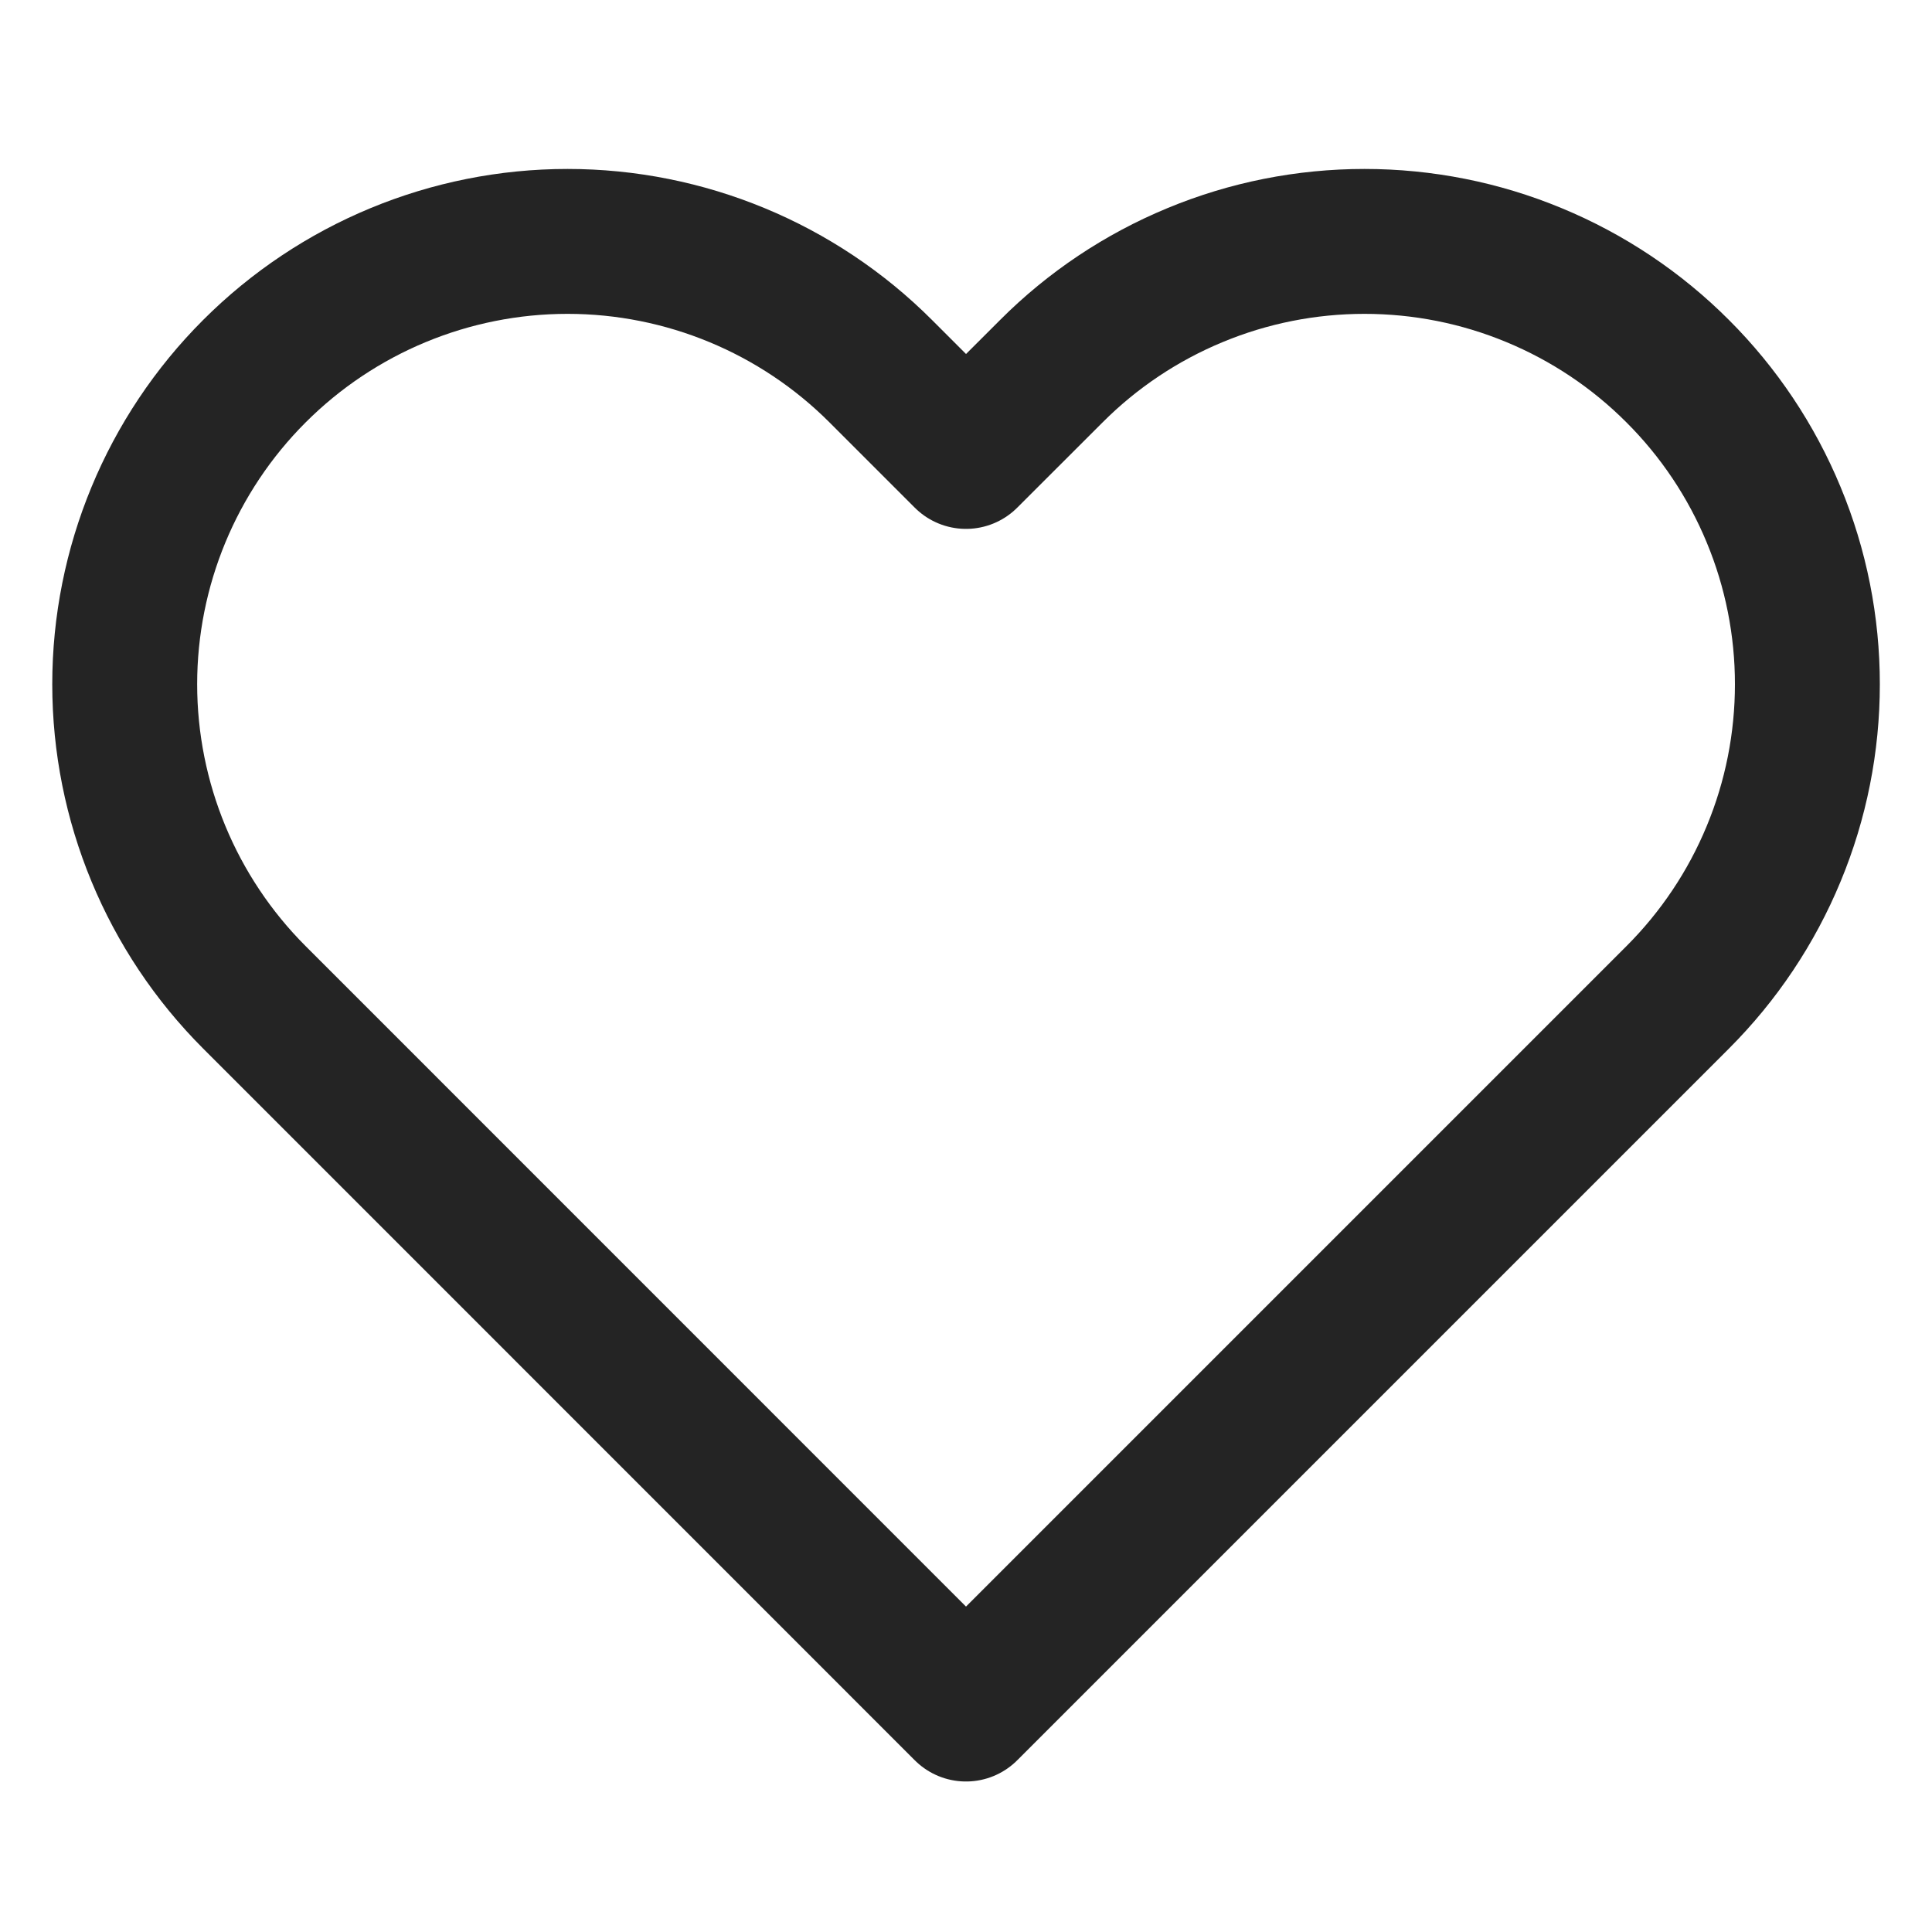
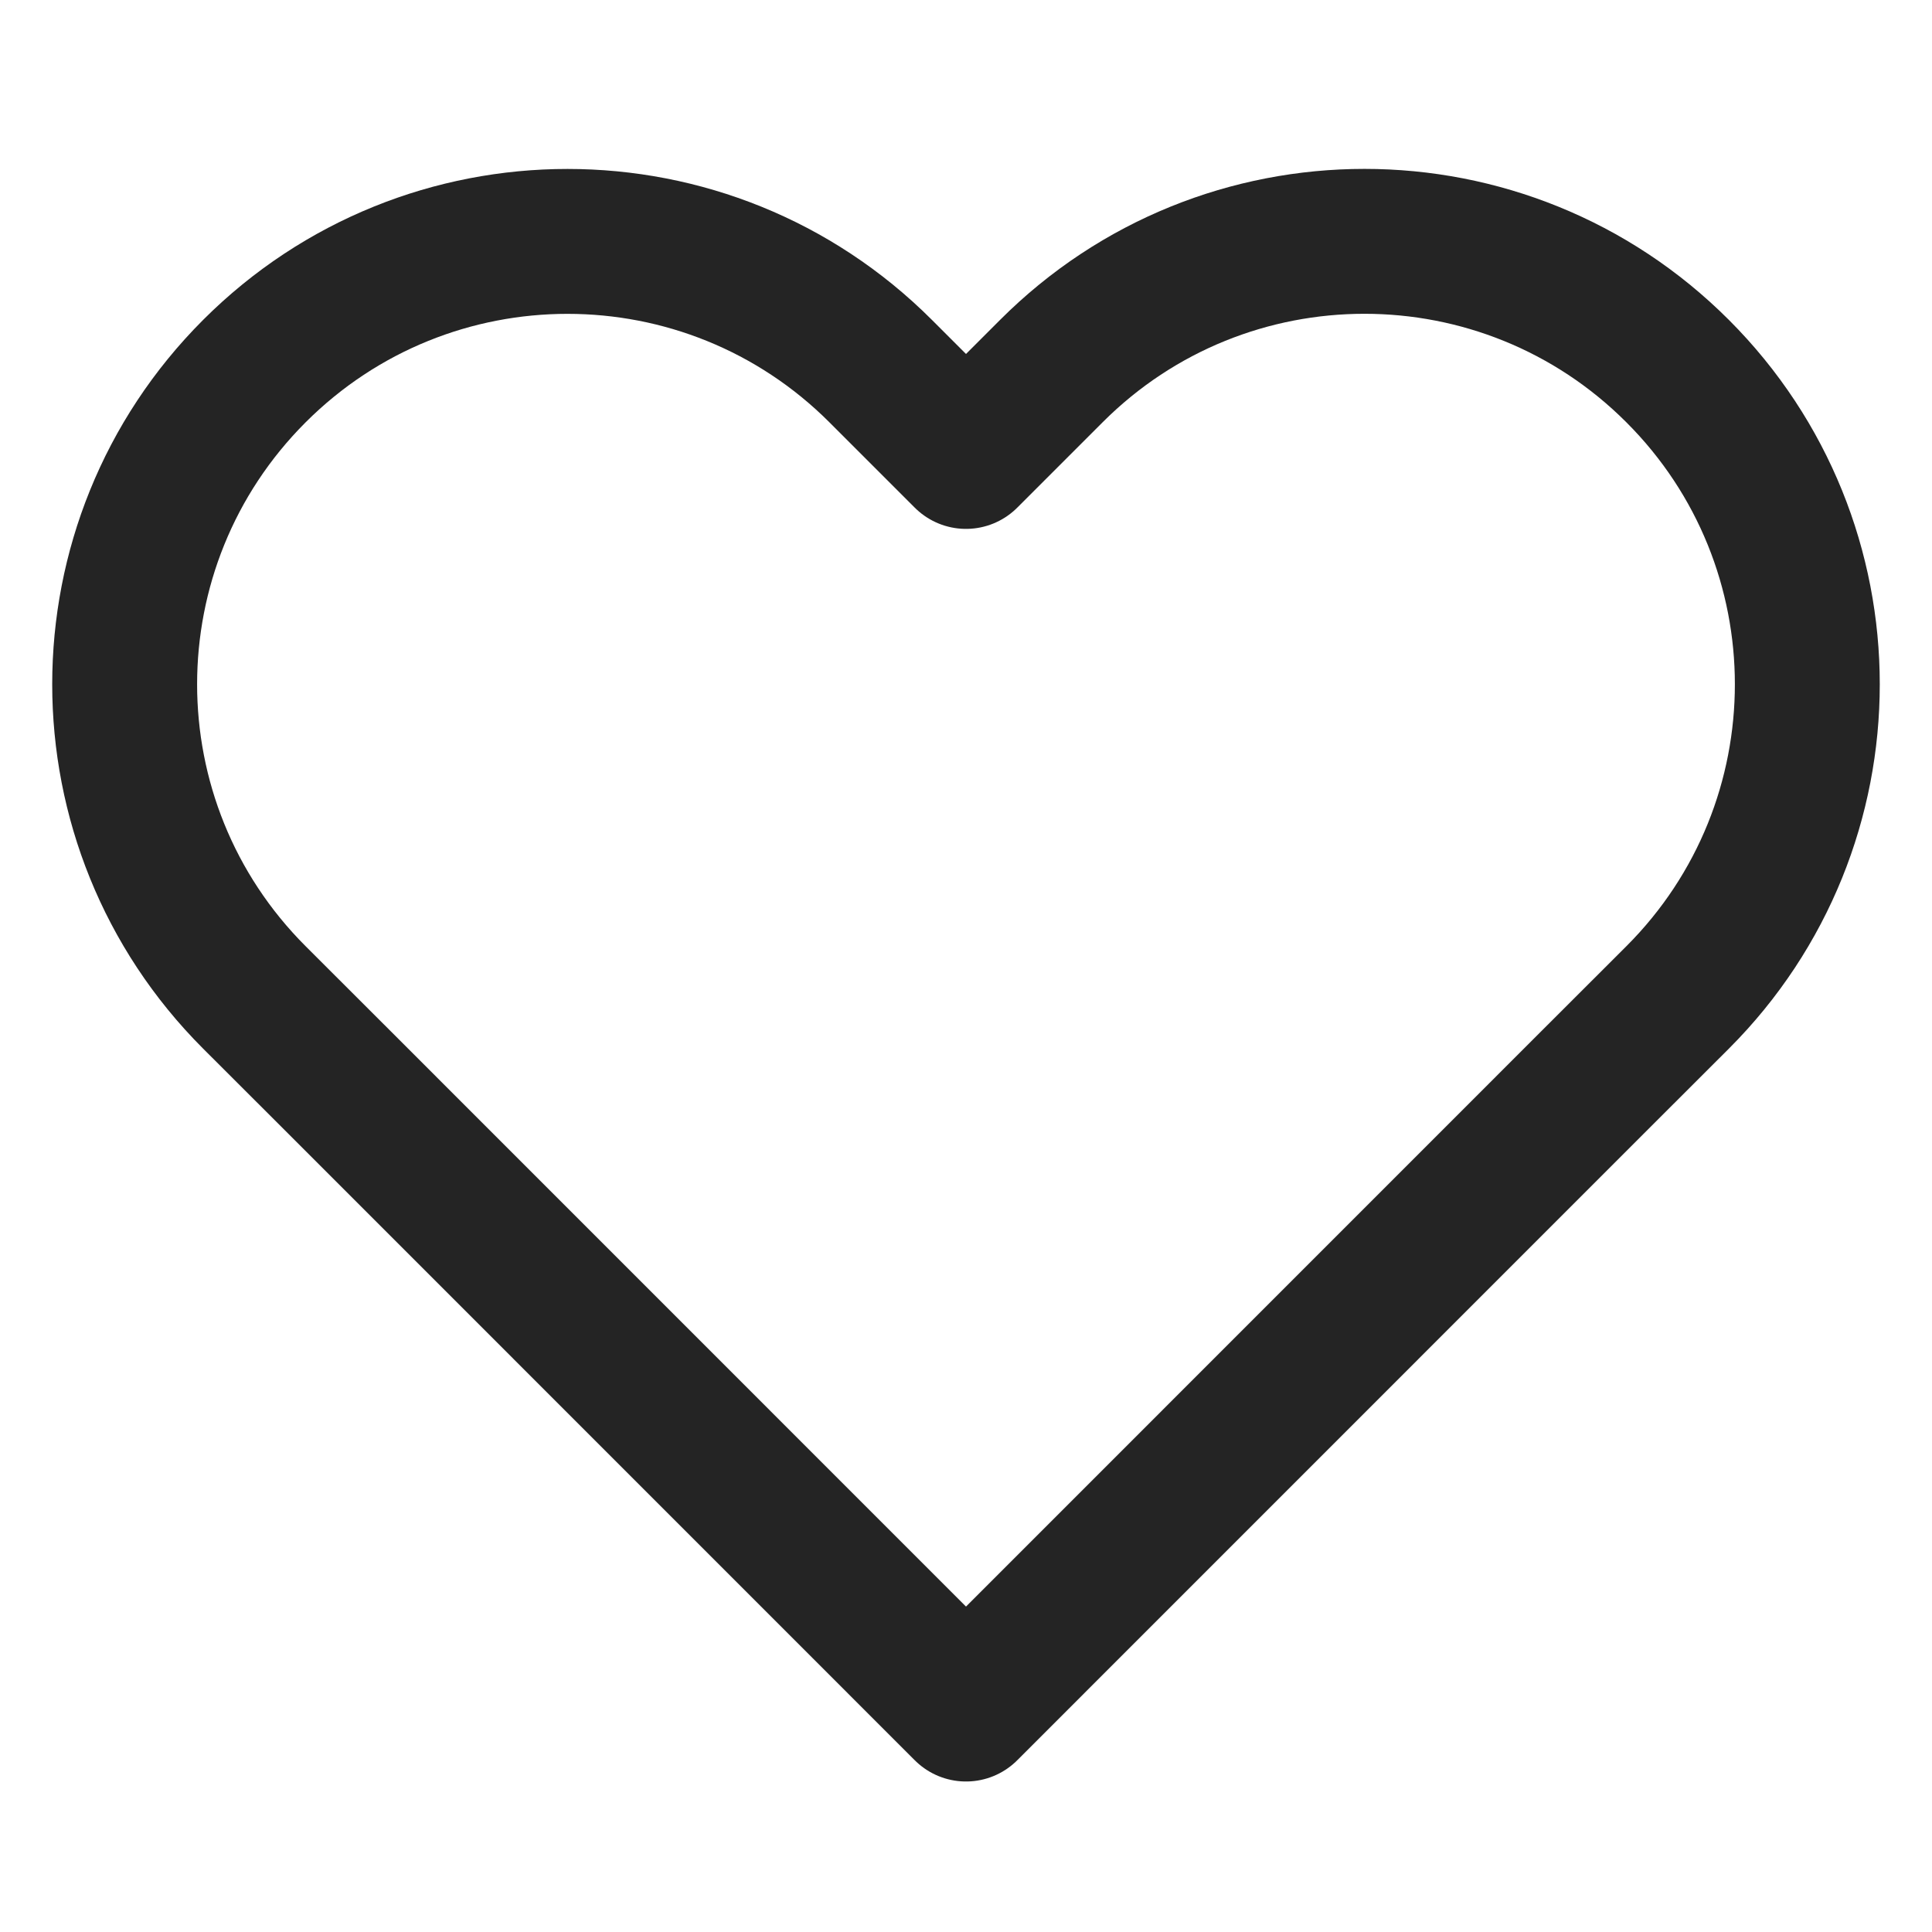
- <svg xmlns="http://www.w3.org/2000/svg" width="20" height="20" viewBox="0 0 20 20" fill="none">
-   <path d="M17.367 3.842C16.942 3.416 16.436 3.078 15.88 2.848C15.324 2.617 14.727 2.499 14.125 2.499C13.523 2.499 12.927 2.617 12.371 2.848C11.815 3.078 11.309 3.416 10.884 3.842L10 4.725L9.117 3.842C8.257 2.982 7.091 2.499 5.875 2.499C4.66 2.499 3.494 2.982 2.634 3.842C1.774 4.701 1.291 5.868 1.291 7.083C1.291 8.299 1.774 9.465 2.634 10.325L3.517 11.208L10 17.692L16.484 11.208L17.367 10.325C17.793 9.899 18.131 9.394 18.361 8.838C18.592 8.282 18.71 7.685 18.71 7.083C18.71 6.481 18.592 5.885 18.361 5.329C18.131 4.773 17.793 4.267 17.367 3.842Z" stroke="#242424" stroke-width="1.5" stroke-linecap="round" stroke-linejoin="round" />
+ <svg xmlns="http://www.w3.org/2000/svg" width="20" height="20" fill="none">
+   <path stroke="#242424" stroke-linecap="round" stroke-linejoin="round" stroke-width="1.5" d="M17.367 3.842a4.583 4.583 0 0 0-6.484 0L10 4.725l-.883-.883a4.584 4.584 0 1 0-6.484 6.483l.884.883L10 17.692l6.483-6.484.884-.883a4.585 4.585 0 0 0 0-6.483Z" />
</svg>
